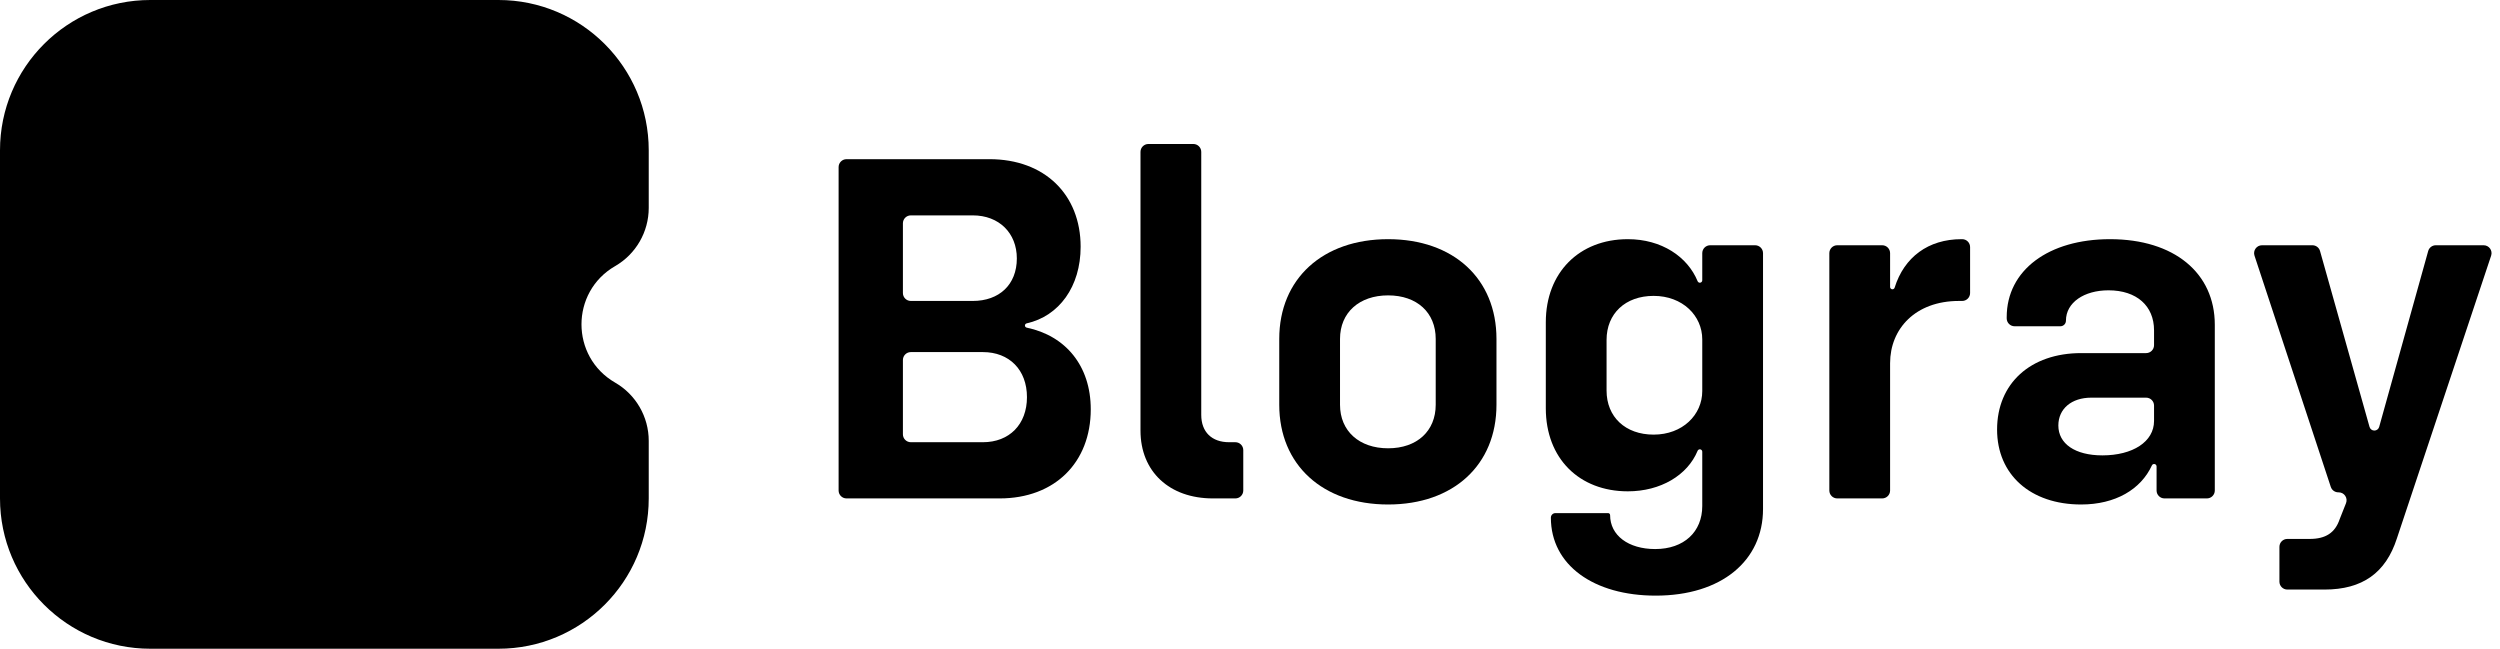
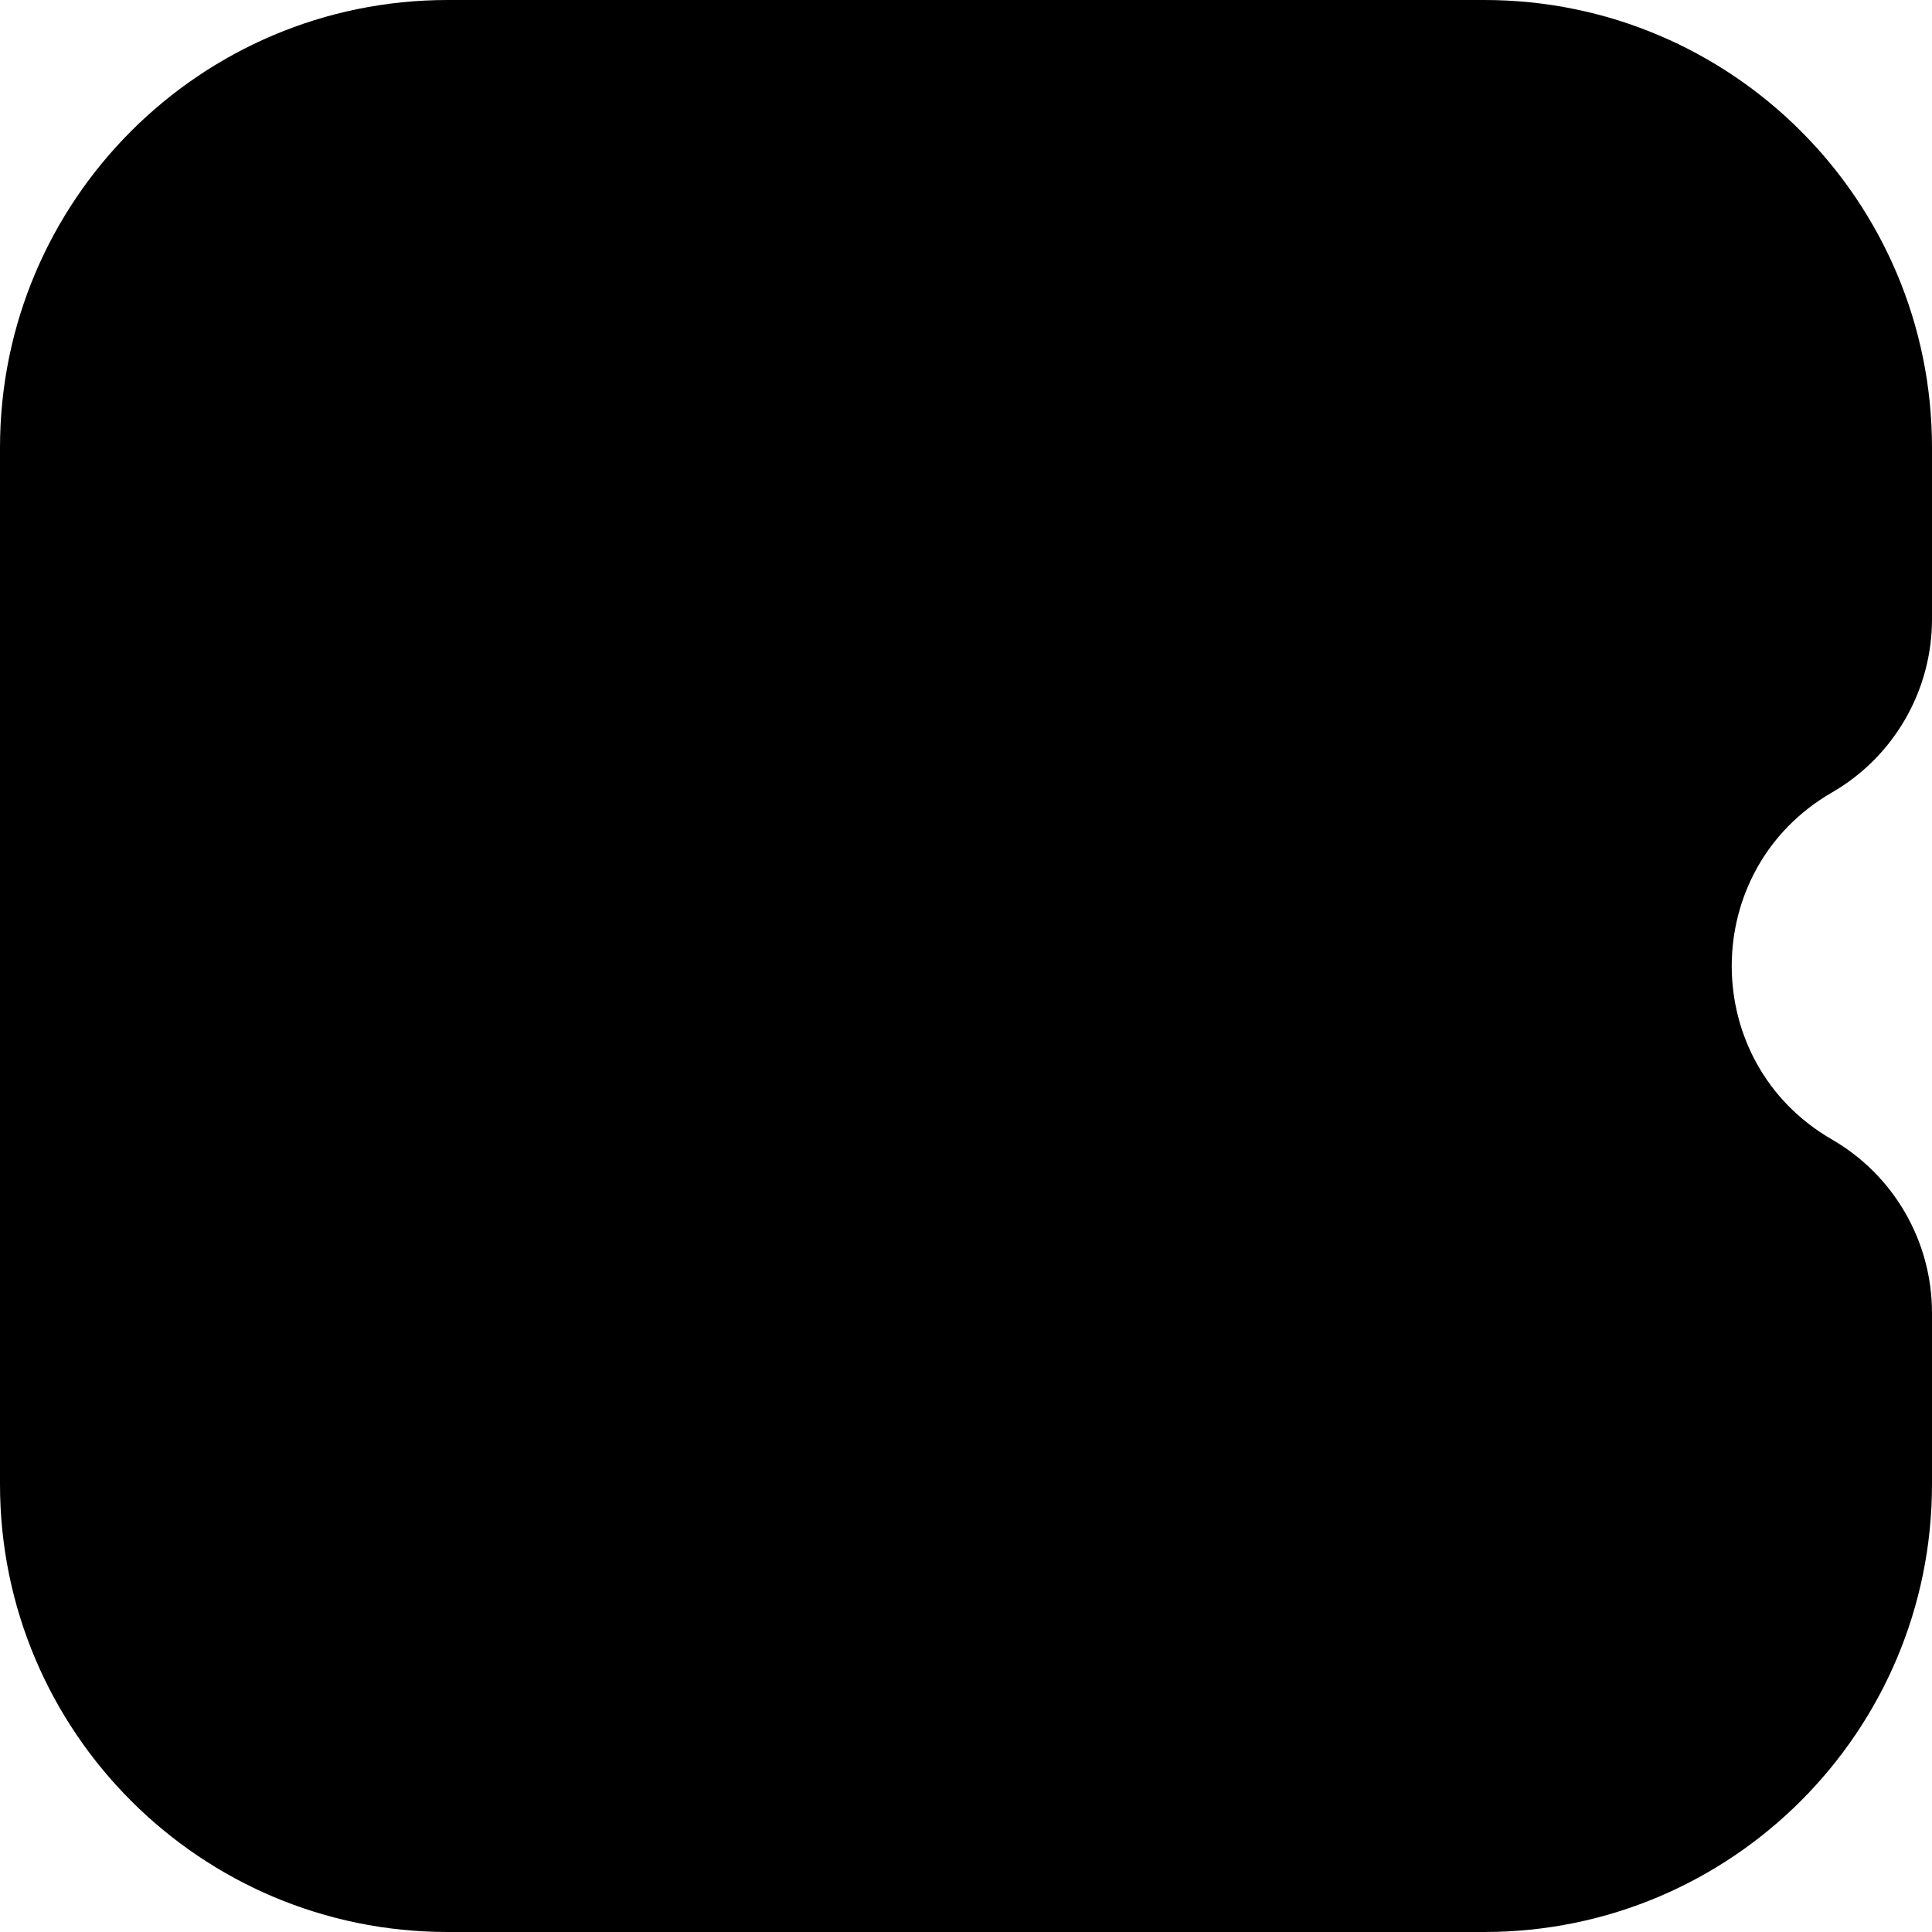
- <svg xmlns="http://www.w3.org/2000/svg" width="316" height="82" viewBox="0 0 316 82" fill="none">
-   <path d="M129.552 41.143C129.552 41.274 129.646 41.386 129.773 41.412C134.703 42.441 137.872 46.25 137.872 51.736C137.872 58.456 133.328 63 126.352 63H107C106.448 63 106 62.552 106 62V21.12C106 20.568 106.448 20.12 107 20.12H125.072C132.048 20.12 136.592 24.6 136.592 31.192C136.592 36.223 133.873 39.956 129.771 40.874C129.644 40.902 129.552 41.014 129.552 41.143ZM122.96 27.224H115.128C114.576 27.224 114.128 27.672 114.128 28.224V37.04C114.128 37.592 114.576 38.04 115.128 38.04H122.96C126.288 38.04 128.528 35.992 128.528 32.664C128.528 29.464 126.288 27.224 122.96 27.224ZM124.24 55.896C127.568 55.896 129.808 53.656 129.808 50.2C129.808 46.744 127.568 44.504 124.24 44.504H115.128C114.576 44.504 114.128 44.952 114.128 45.504V54.896C114.128 55.448 114.576 55.896 115.128 55.896H124.24Z" fill="black" />
-   <path d="M153.31 63C147.806 63 144.158 59.608 144.158 54.424V19.2C144.158 18.648 144.605 18.2 145.158 18.2H150.838C151.39 18.2 151.838 18.648 151.838 19.2V52.44C151.838 54.616 153.182 55.896 155.358 55.896H156.15C156.702 55.896 157.15 56.344 157.15 56.896V62C157.15 62.552 156.702 63 156.15 63H153.31Z" fill="black" />
-   <path d="M175.458 63.768C167.202 63.768 161.697 58.776 161.697 51.16V42.84C161.697 35.224 167.202 30.232 175.458 30.232C183.714 30.232 189.154 35.224 189.154 42.84V51.16C189.154 58.776 183.714 63.768 175.458 63.768ZM175.458 56.664C179.106 56.664 181.474 54.488 181.474 51.16V42.84C181.474 39.512 179.106 37.336 175.458 37.336C171.81 37.336 169.378 39.512 169.378 42.84V51.16C169.378 54.488 171.81 56.664 175.458 56.664Z" fill="black" />
-   <path d="M215.166 32C215.166 31.448 215.613 31 216.166 31H221.846C222.398 31 222.846 31.448 222.846 32V64.344C222.846 70.872 217.598 75.288 209.278 75.288C201.47 75.288 196.03 71.448 196.03 65.432C196.03 65.114 196.287 64.856 196.606 64.856H203.262C203.403 64.856 203.518 64.971 203.518 65.112C203.518 67.672 205.822 69.4 209.214 69.4C212.862 69.4 215.166 67.224 215.166 63.96V57.095C215.166 56.928 215.03 56.792 214.863 56.792C214.737 56.792 214.624 56.87 214.576 56.986C213.296 60.077 209.895 62.104 205.757 62.104C199.613 62.104 195.39 57.944 195.39 51.608V40.728C195.39 34.456 199.613 30.232 205.757 30.232C210.021 30.232 213.302 32.443 214.577 35.542C214.624 35.658 214.737 35.736 214.863 35.736C215.03 35.736 215.166 35.6 215.166 35.433V32ZM209.021 54.936C212.67 54.936 215.166 52.44 215.166 49.432V42.904C215.166 39.896 212.67 37.4 209.021 37.4C205.438 37.4 203.07 39.64 203.07 42.968V49.368C203.07 52.696 205.438 54.936 209.021 54.936Z" fill="black" />
-   <path d="M247.932 30.232H248.02C248.572 30.232 249.02 30.68 249.02 31.232V37.04C249.02 37.592 248.572 38.04 248.02 38.04H247.611C242.107 38.04 238.908 41.56 238.908 45.912V62C238.908 62.552 238.46 63 237.908 63H232.228C231.675 63 231.228 62.552 231.228 62V32C231.228 31.448 231.675 31 232.228 31H237.908C238.46 31 238.908 31.448 238.908 32V36.276C238.908 36.437 239.038 36.568 239.2 36.568C239.33 36.568 239.444 36.481 239.483 36.357C240.682 32.516 243.72 30.232 247.932 30.232Z" fill="black" />
-   <path d="M266.703 30.232C274.831 30.232 279.951 34.52 279.951 41.048V62C279.951 62.552 279.503 63 278.951 63H273.591C273.039 63 272.591 62.552 272.591 62V58.957C272.591 58.786 272.453 58.648 272.282 58.648C272.159 58.648 272.048 58.722 271.996 58.834C270.604 61.862 267.383 63.768 263.055 63.768C256.655 63.768 252.431 59.992 252.431 54.296C252.431 48.472 256.655 44.632 263.055 44.632H271.271C271.823 44.632 272.271 44.184 272.271 43.632V41.752C272.271 38.68 270.095 36.696 266.511 36.696C263.439 36.696 261.135 38.232 261.135 40.536C261.135 40.925 260.82 41.24 260.431 41.24H254.647C254.095 41.24 253.647 40.792 253.647 40.24V40.088C253.647 34.136 258.959 30.232 266.703 30.232ZM265.743 57.56C269.583 57.56 272.271 55.832 272.271 53.208V51.264C272.271 50.712 271.823 50.264 271.271 50.264H264.335C261.839 50.264 260.175 51.672 260.175 53.784C260.175 56.088 262.287 57.56 265.743 57.56Z" fill="black" />
-   <path d="M289.119 74.52C288.567 74.52 288.119 74.072 288.119 73.52V69.12C288.119 68.568 288.567 68.12 289.119 68.12H291.959C293.943 68.12 295.159 67.352 295.735 65.624L296.537 63.6C296.797 62.944 296.313 62.232 295.607 62.232H295.562C295.131 62.232 294.748 61.955 294.612 61.545L284.968 32.313C284.755 31.666 285.237 31 285.918 31H292.29C292.738 31 293.131 31.298 293.252 31.729L299.509 53.963C299.586 54.236 299.835 54.424 300.118 54.424C300.402 54.424 300.652 54.235 300.728 53.961L306.923 31.732C307.044 31.299 307.438 31 307.886 31H313.932C314.614 31 315.096 31.669 314.88 32.316L302.967 68.056C301.559 72.408 298.615 74.52 293.815 74.52H289.119Z" fill="black" />
+ <svg xmlns="http://www.w3.org/2000/svg" width="82" height="82" viewBox="0 0 82 82" fill="none">
  <path d="M82 26.277C82 29.314 80.38 32.12 77.75 33.638C72.084 36.91 72.083 45.089 77.75 48.361C80.38 49.879 82 52.685 82 55.722V63C82 73.493 73.493 82 63 82H19C8.507 82 0 73.493 0 63V19C0 8.507 8.507 0 19 0H63C73.493 0 82 8.507 82 19V26.277Z" fill="black" />
</svg>
